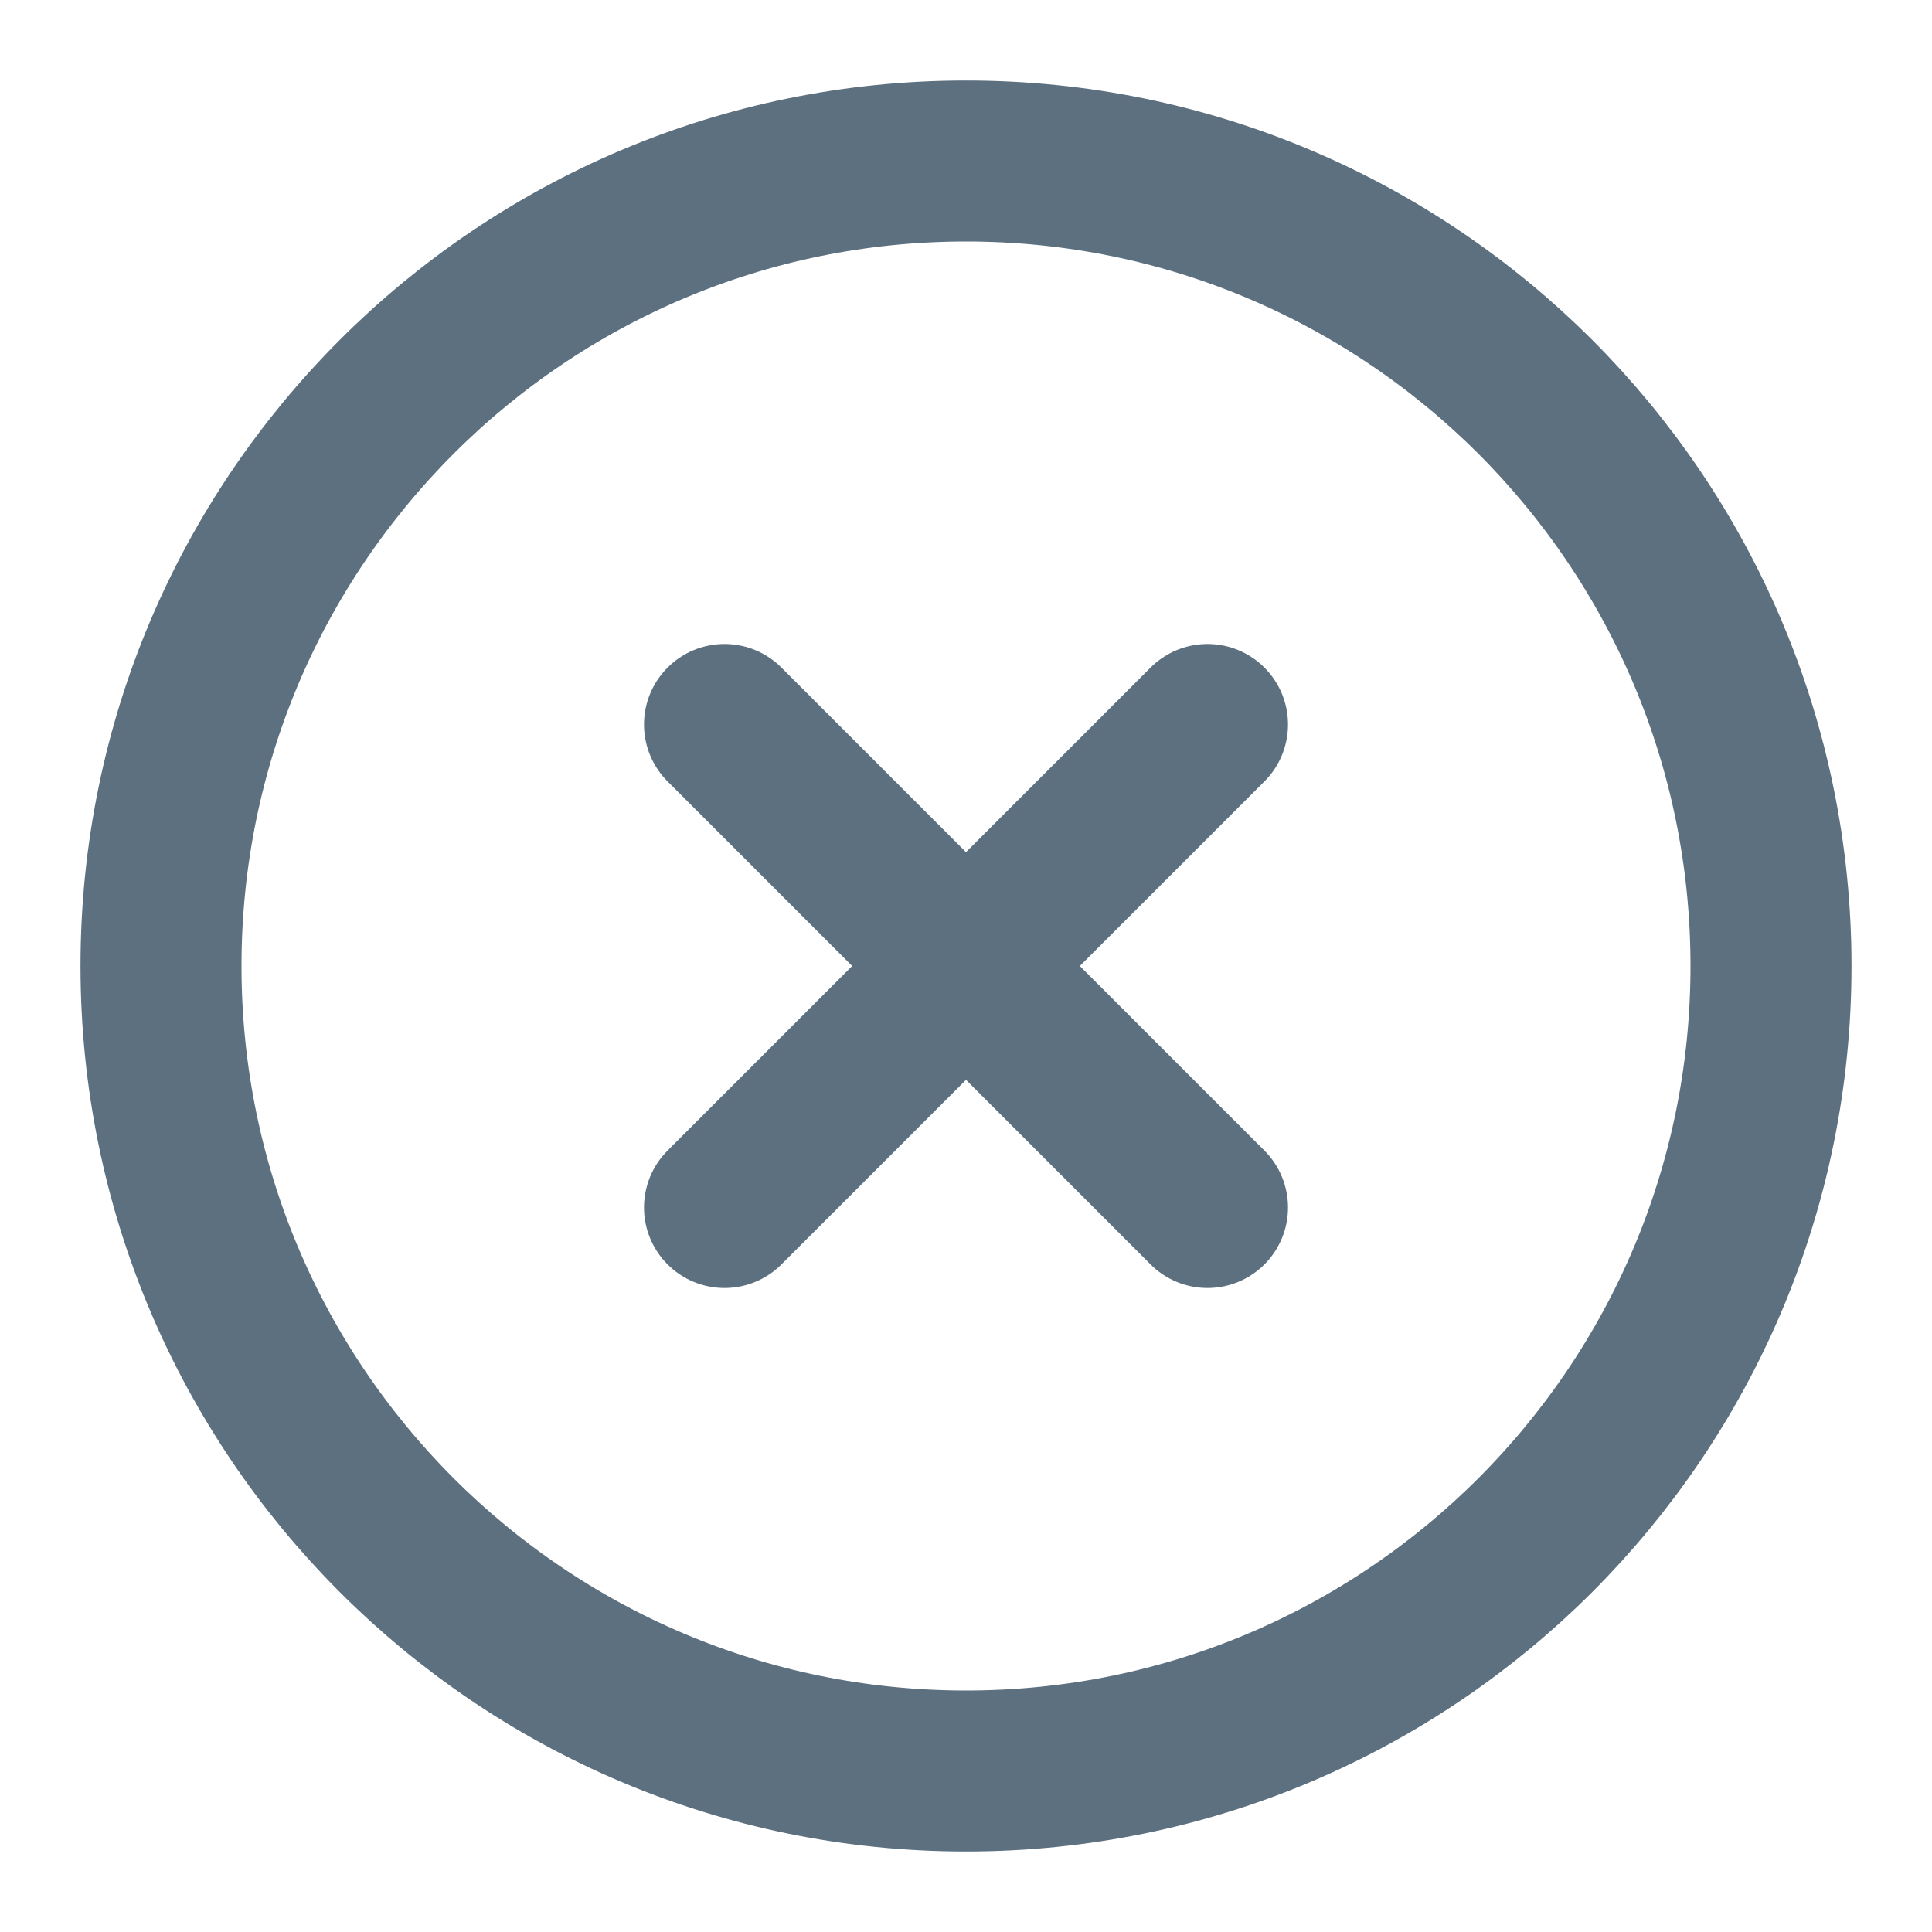
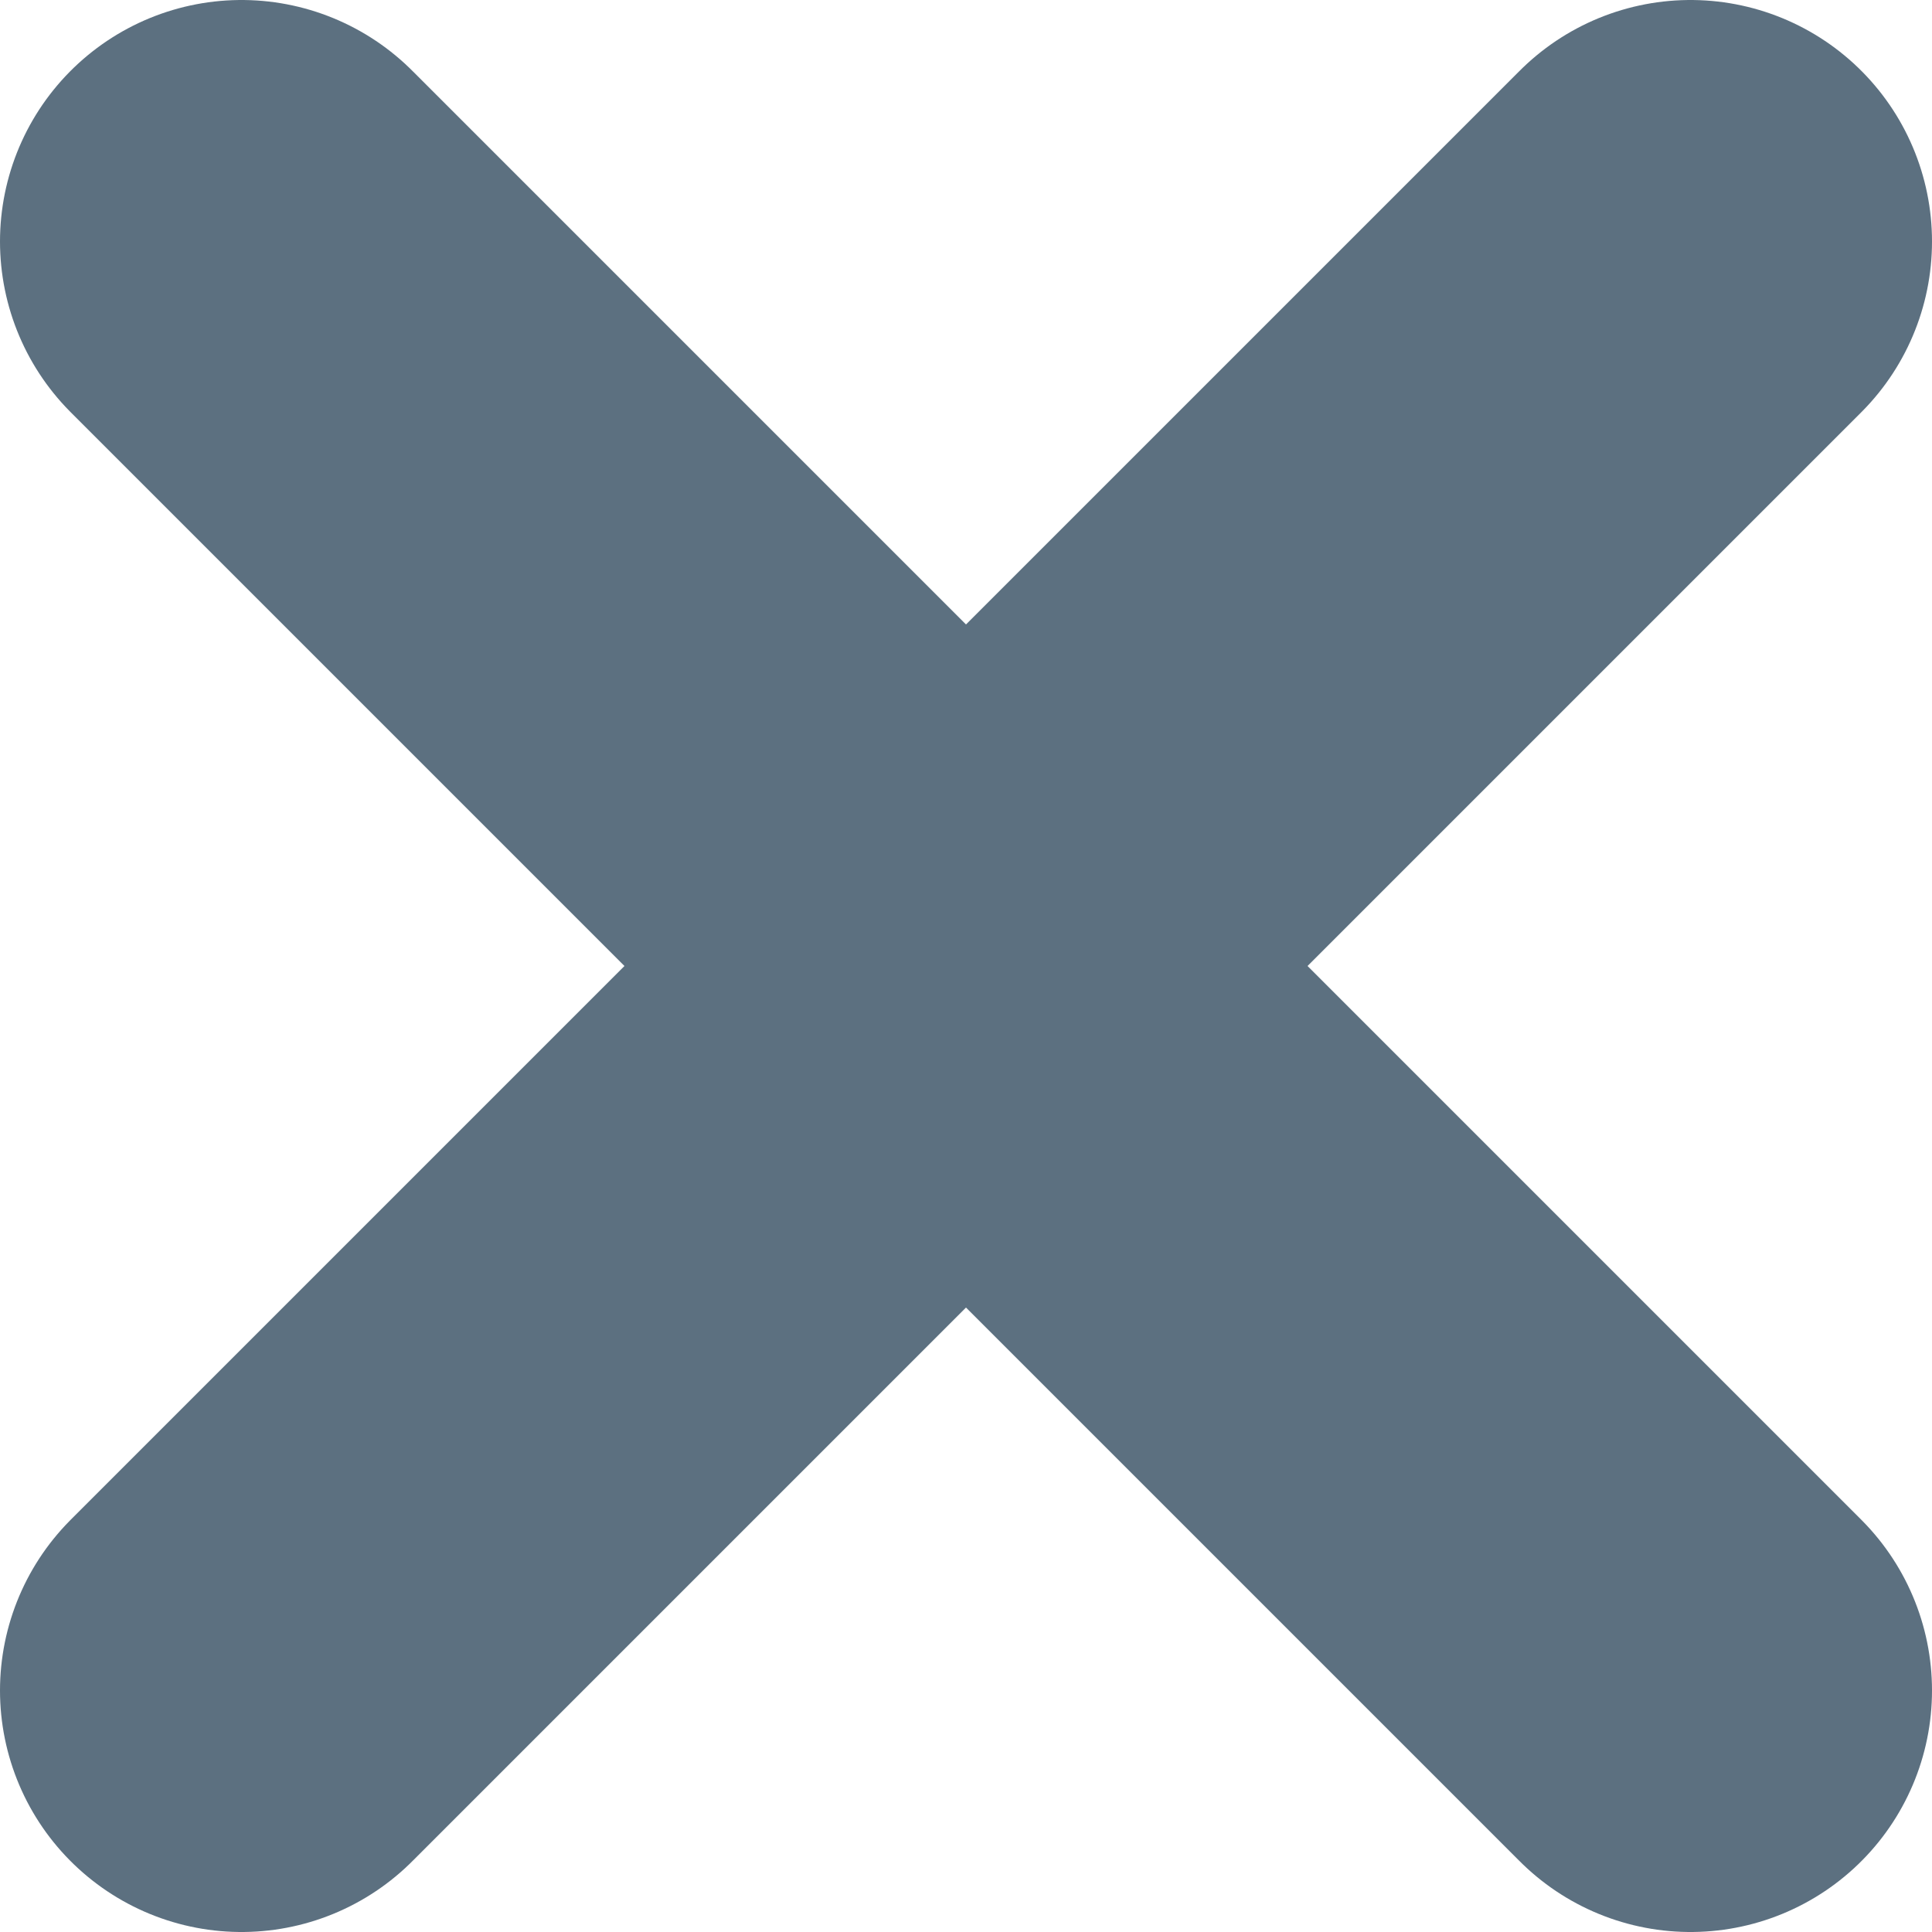
- <svg xmlns="http://www.w3.org/2000/svg" width="24" height="24" viewBox="0 0 24 24" fill="none">
-   <path d="M12 22C17.523 22 22 17.523 22 12C22 6.477 17.523 2 12 2C6.477 2 2 6.477 2 12C2 17.523 6.477 22 12 22Z" stroke="#5C7080" stroke-width="2" stroke-linecap="round" stroke-linejoin="round" />
-   <path d="M15 9L9 15" stroke="#5C7080" stroke-width="2" stroke-linecap="round" stroke-linejoin="round" />
-   <path d="M9 9L15 15" stroke="#5C7080" stroke-width="2" stroke-linecap="round" stroke-linejoin="round" />
+ <svg xmlns="http://www.w3.org/2000/svg" width="8" height="8" viewBox="0 0 8 8" fill="none">
+   <path d="M7 1L1 7" stroke="#5C7080" stroke-width="2" stroke-linecap="round" stroke-linejoin="round" />
+   <path d="M1 1L7 7" stroke="#5C7080" stroke-width="2" stroke-linecap="round" stroke-linejoin="round" />
</svg>
